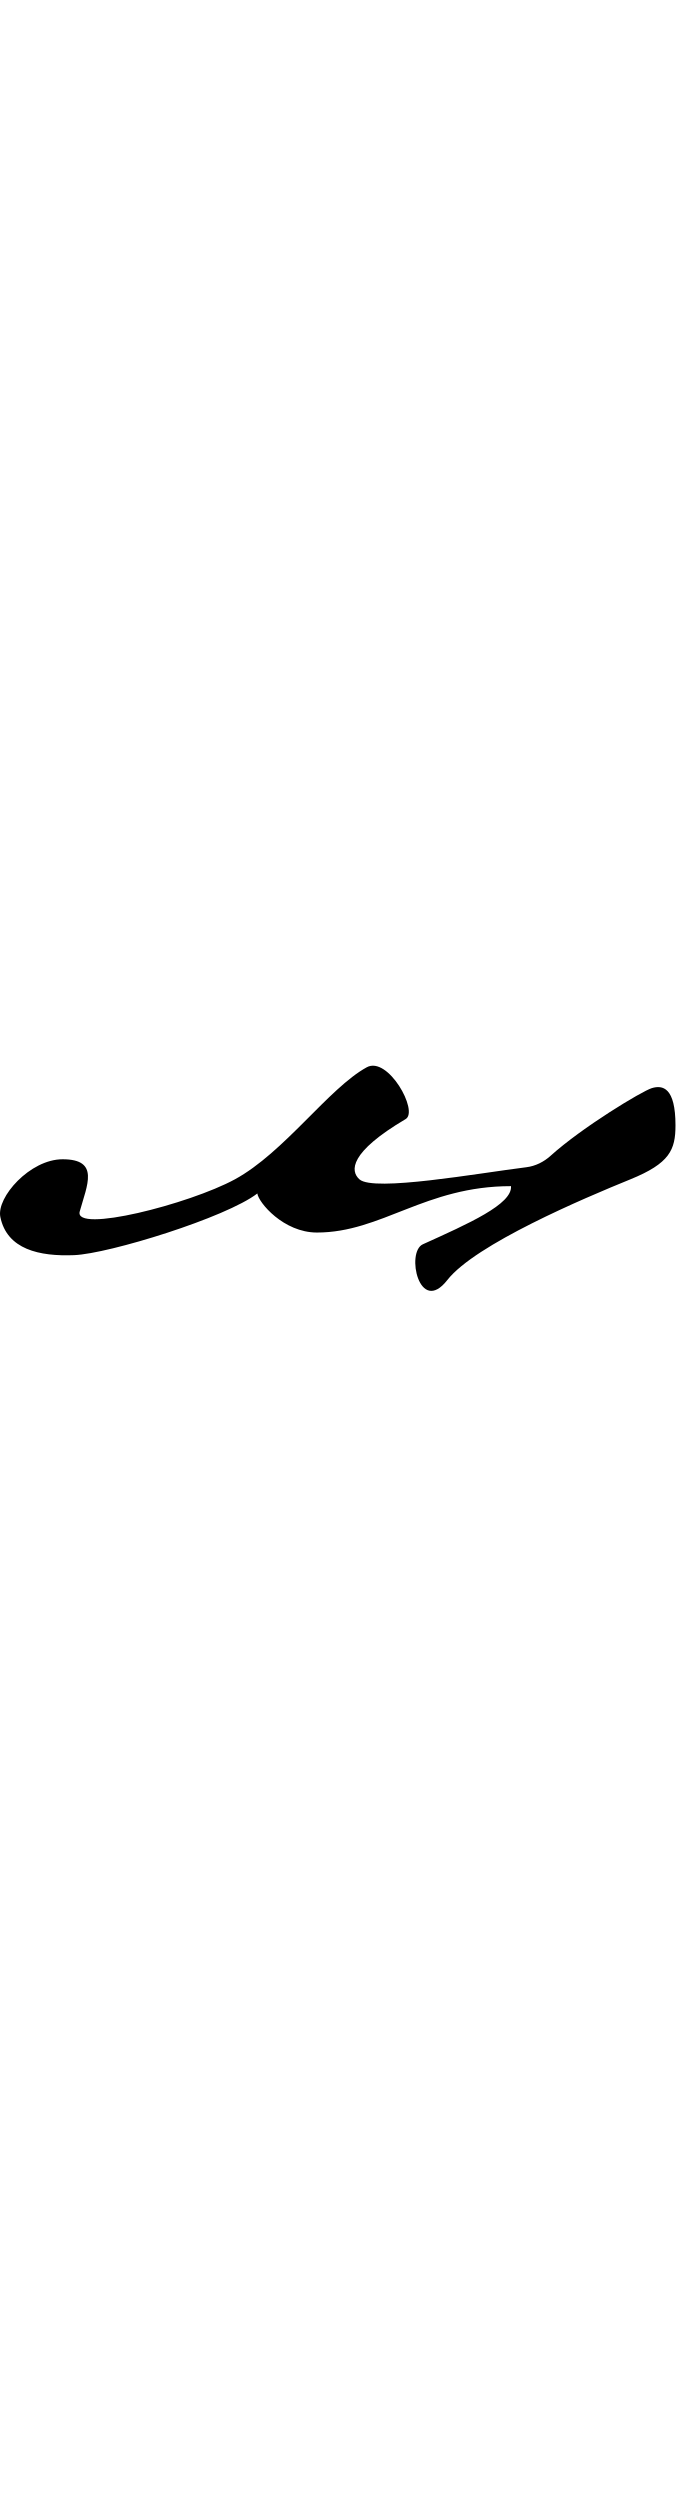
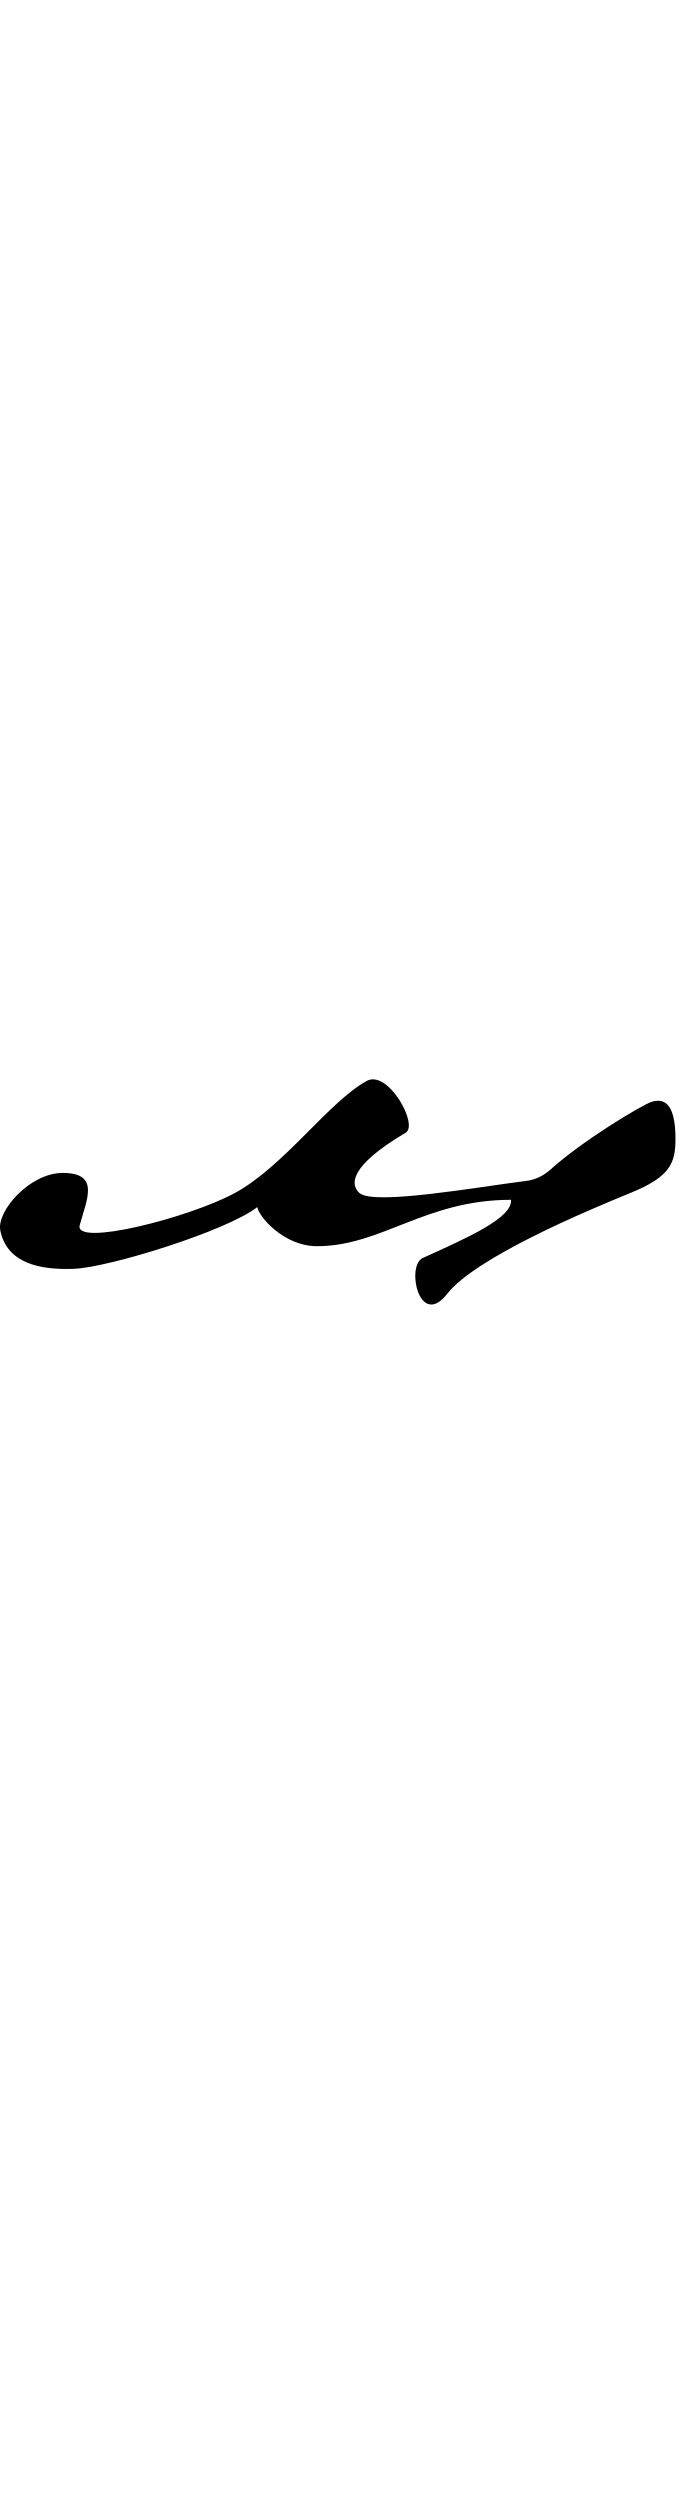
<svg xmlns="http://www.w3.org/2000/svg" width="38" height="140" viewBox="0 0 38 140" fill="none">
-   <path d="M0.019 68.153C-0.209 67.052 1.681 64.919 3.505 64.919C5.601 64.919 4.875 66.362 4.465 67.843C4.122 69.08 10.597 67.432 13.15 66.045C15.912 64.545 18.413 60.931 20.538 59.768C21.724 59.117 23.458 62.23 22.717 62.668C19.559 64.534 19.601 65.576 20.131 66.045C20.932 66.752 26.771 65.702 29.478 65.365C29.986 65.302 30.455 65.066 30.834 64.723C32.611 63.119 35.949 61.106 36.497 60.937C37.111 60.747 37.827 60.899 37.827 63.018C37.827 64.394 37.506 65.146 35.296 66.045C32.695 67.103 26.615 69.68 25.049 71.684C23.484 73.687 22.717 70.116 23.68 69.68C26.239 68.521 28.7 67.435 28.616 66.424C23.807 66.424 21.369 69.022 17.748 69.022C15.878 69.022 14.474 67.339 14.411 66.834C12.667 68.181 6.101 70.21 4.154 70.288C2.208 70.366 0.395 69.972 0.019 68.153Z" fill="black" />
+   <path d="M0.019 68.918C-0.209 67.816 1.681 65.684 3.505 65.684C5.601 65.684 4.875 67.126 4.465 68.607C4.122 69.844 10.597 68.197 13.15 66.809C15.912 65.309 18.413 61.696 20.538 60.532C21.724 59.882 23.458 62.995 22.717 63.433C19.559 65.298 19.601 66.341 20.131 66.809C20.932 67.517 26.771 66.467 29.478 66.13C29.986 66.067 30.455 65.831 30.834 65.488C32.611 63.884 35.949 61.871 36.497 61.701C37.111 61.512 37.827 61.664 37.827 63.783C37.827 65.159 37.506 65.911 35.296 66.809C32.695 67.867 26.615 70.445 25.049 72.448C23.484 74.452 22.717 70.881 23.68 70.445C26.239 69.286 28.7 68.2 28.616 67.189C23.807 67.189 21.369 69.787 17.748 69.787C15.878 69.787 14.474 68.104 14.411 67.598C12.667 68.946 6.101 70.975 4.154 71.053C2.208 71.131 0.395 70.736 0.019 68.918Z" fill="black" />
</svg>
